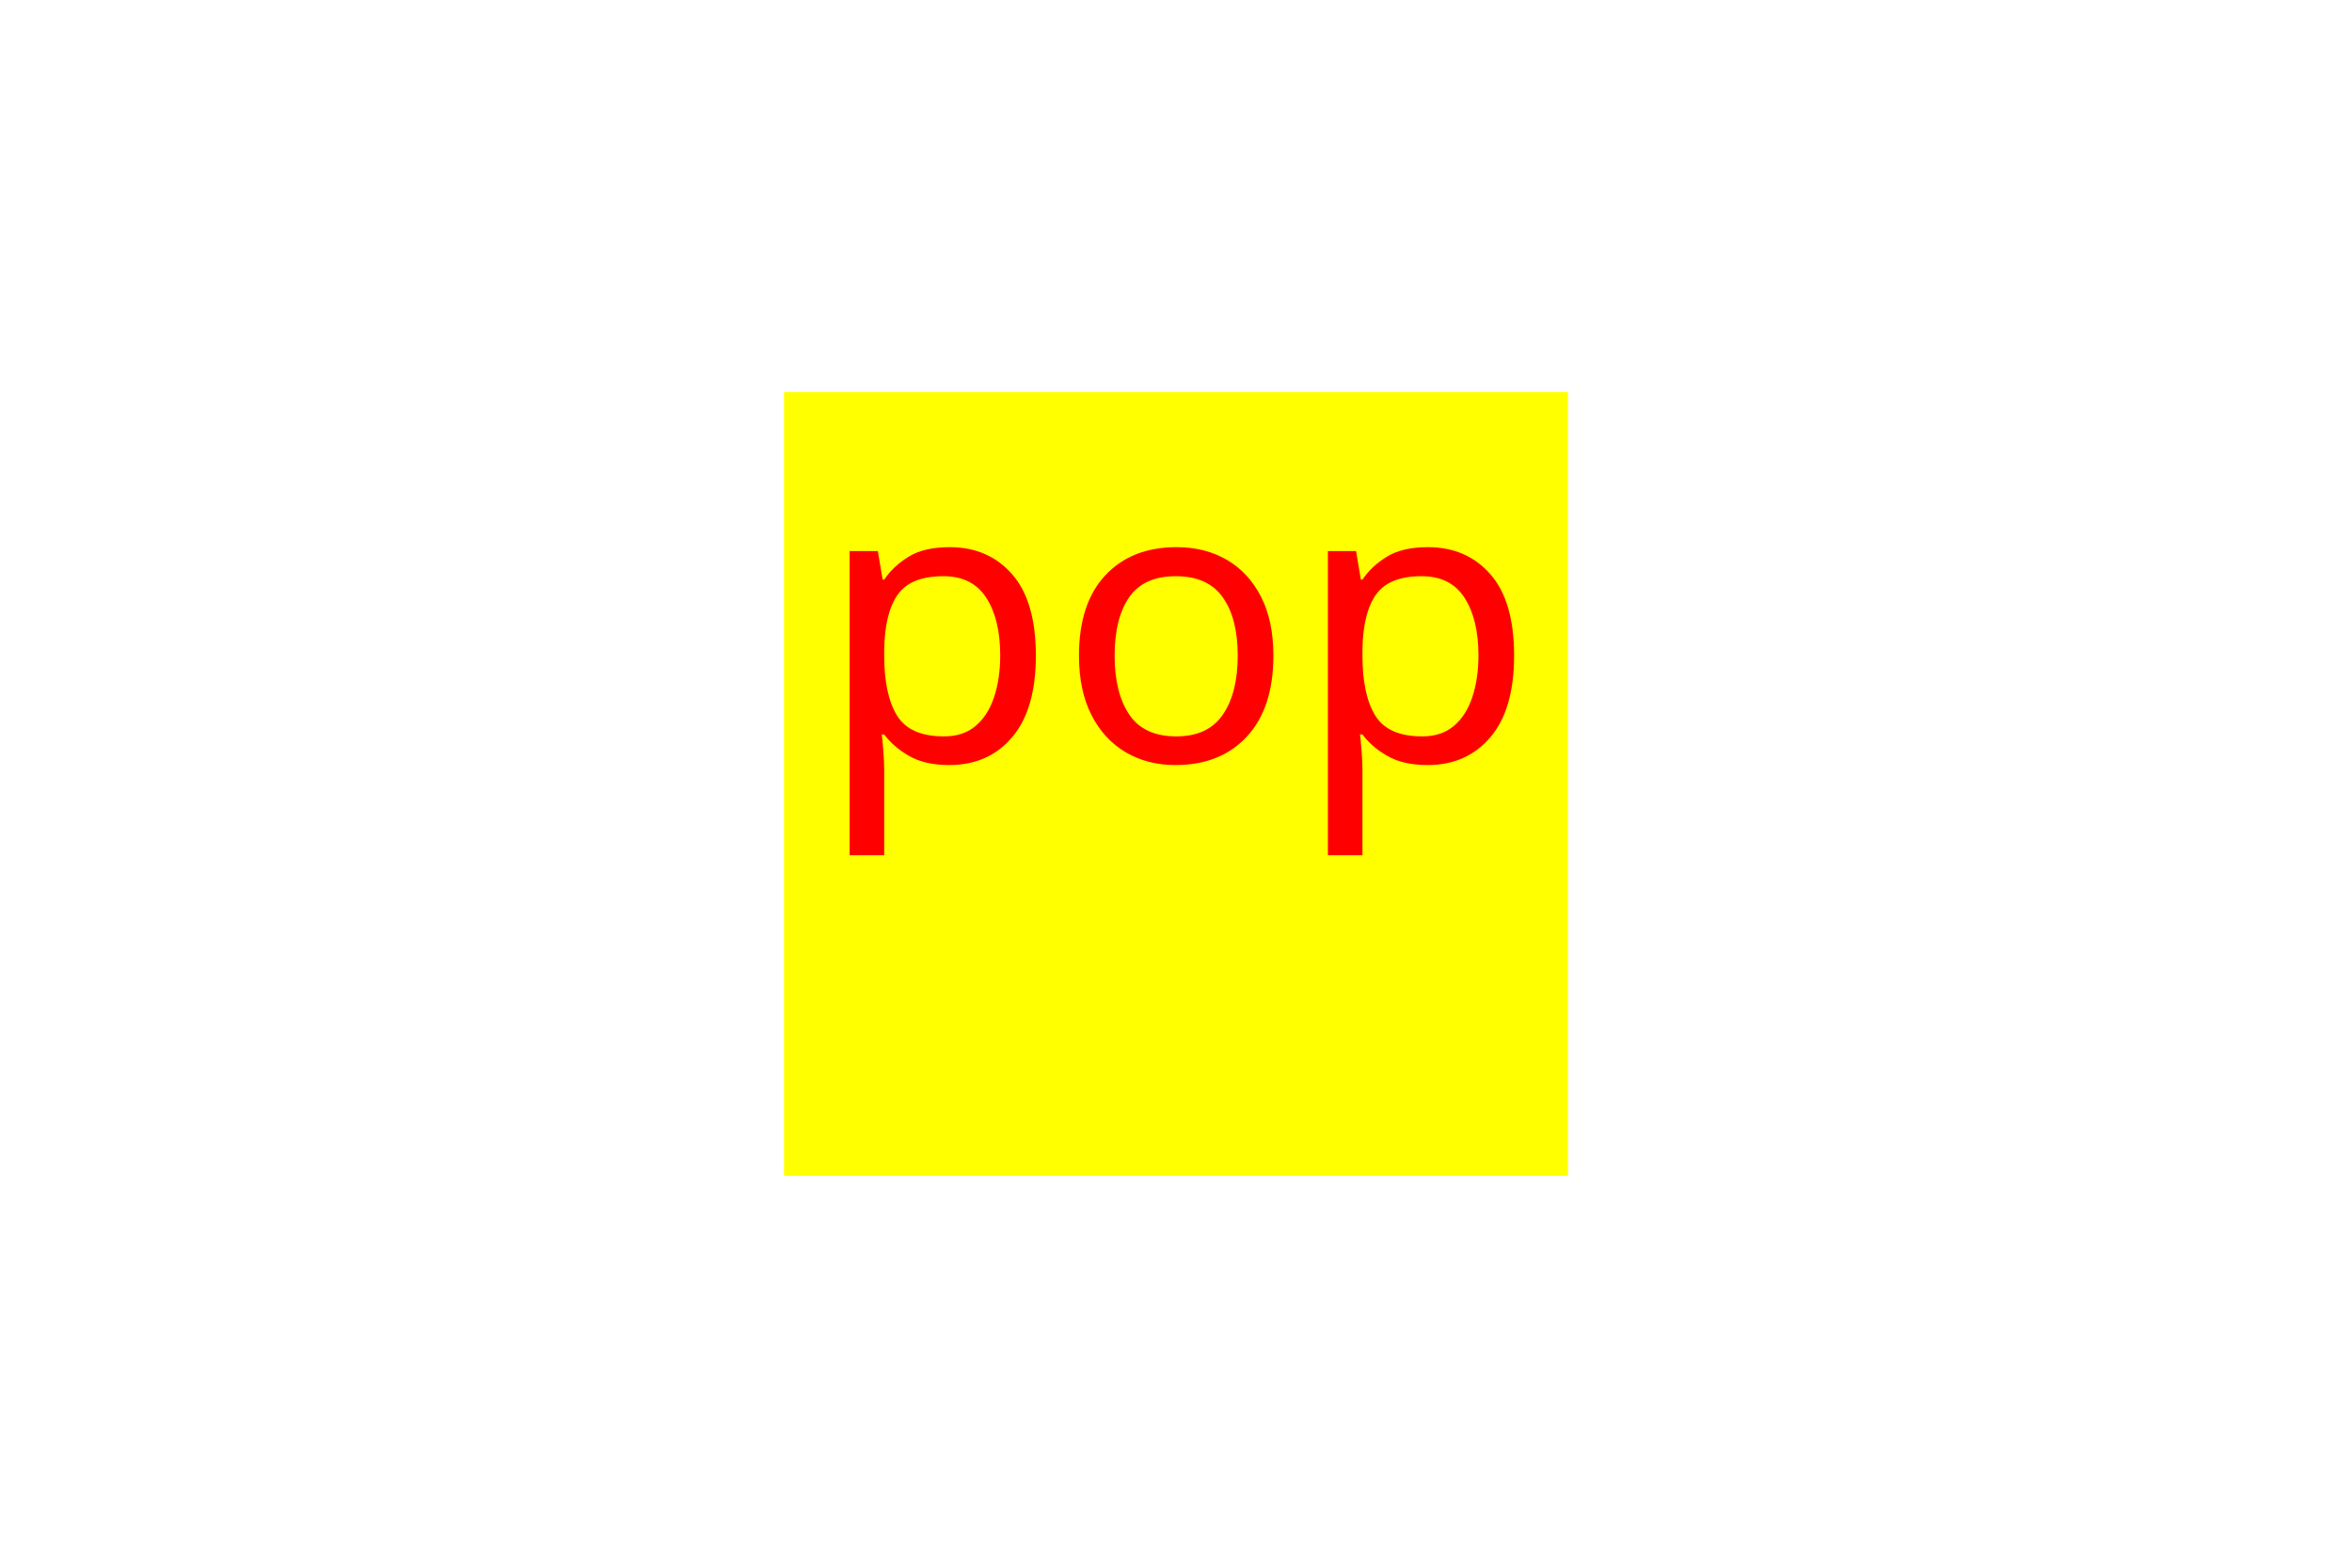
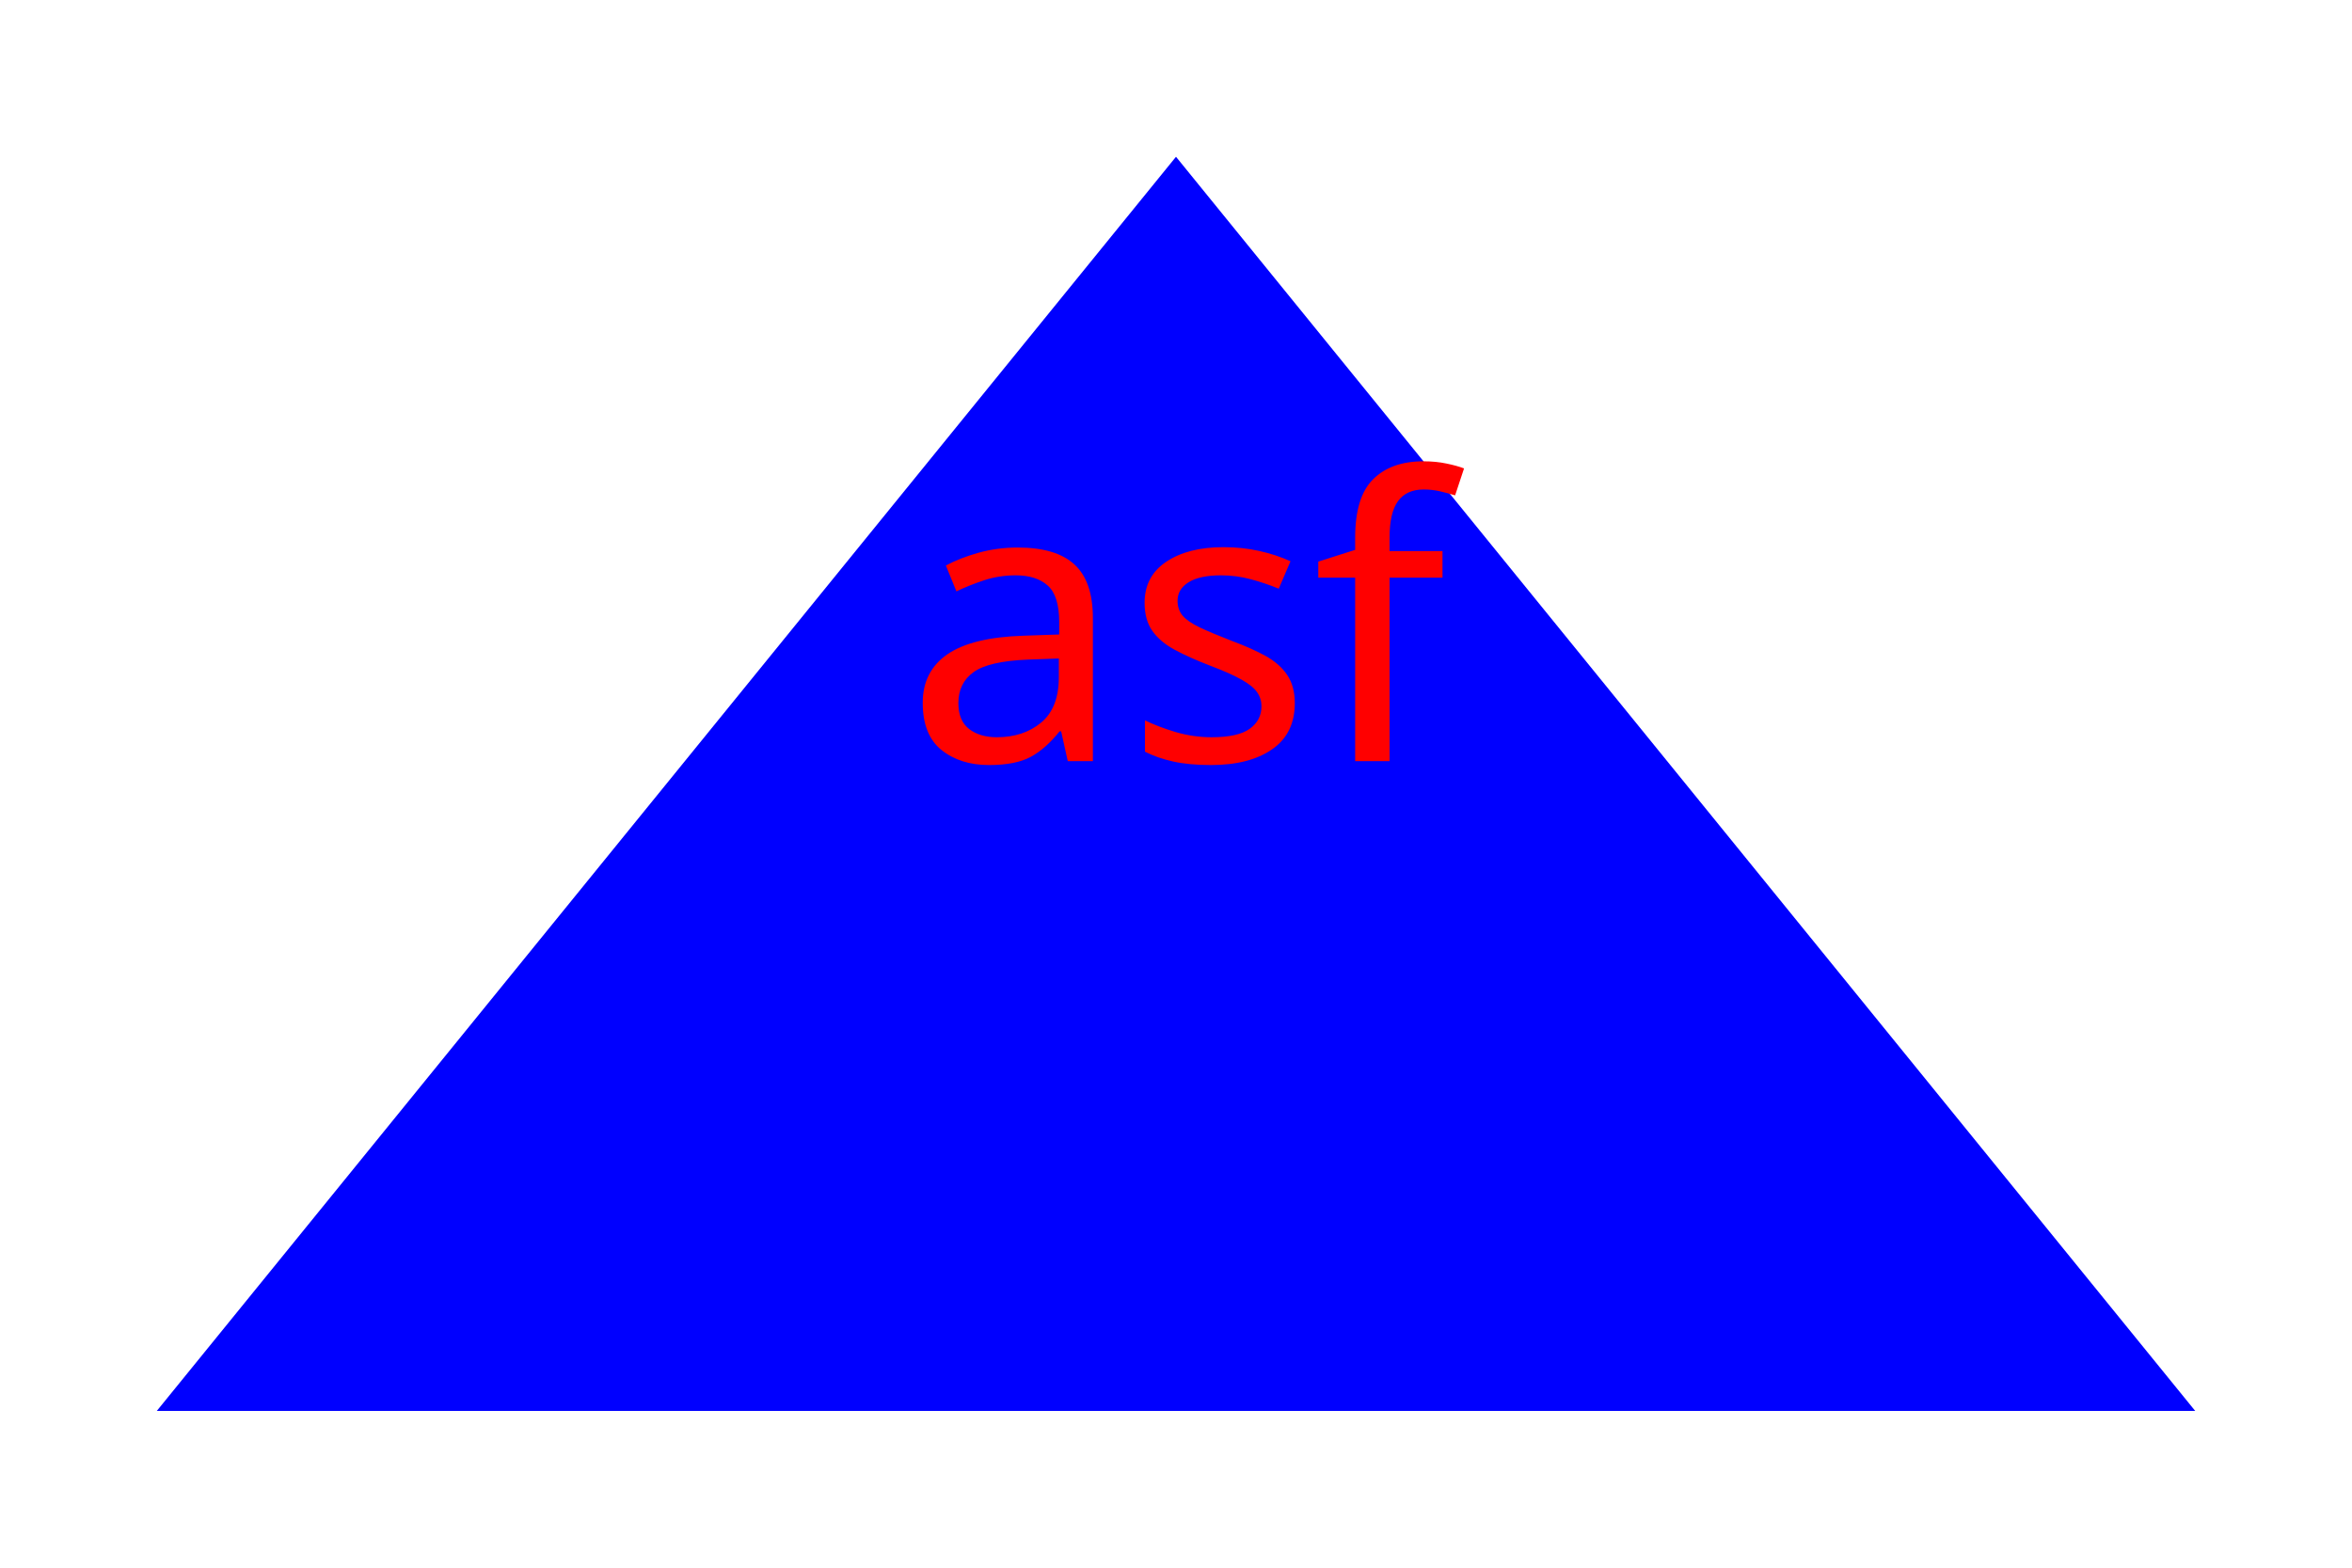
<svg xmlns="http://www.w3.org/2000/svg" xmlns:ns1="http://svgjs.dev/svgjs" version="1.1" width="300" height="200">
-   <rect x="100" y="50" width="100" height="100" fill="yellow" />
+   <polygon points="150,20 280,180 20,180" fill="blue" />
  <text x="150" y="97.102" fill="red" font-family="Verdana" font-size="50" text-anchor="middle" ns1:data="{&quot;leading&quot;:&quot;1.3&quot;}">
-     <tspan dy="0" x="150" ns1:data="{&quot;newLined&quot;:true}">pop</tspan>
+     <tspan dy="0" x="150" ns1:data="{&quot;newLined&quot;:true}">asf</tspan>
  </text>
</svg>
